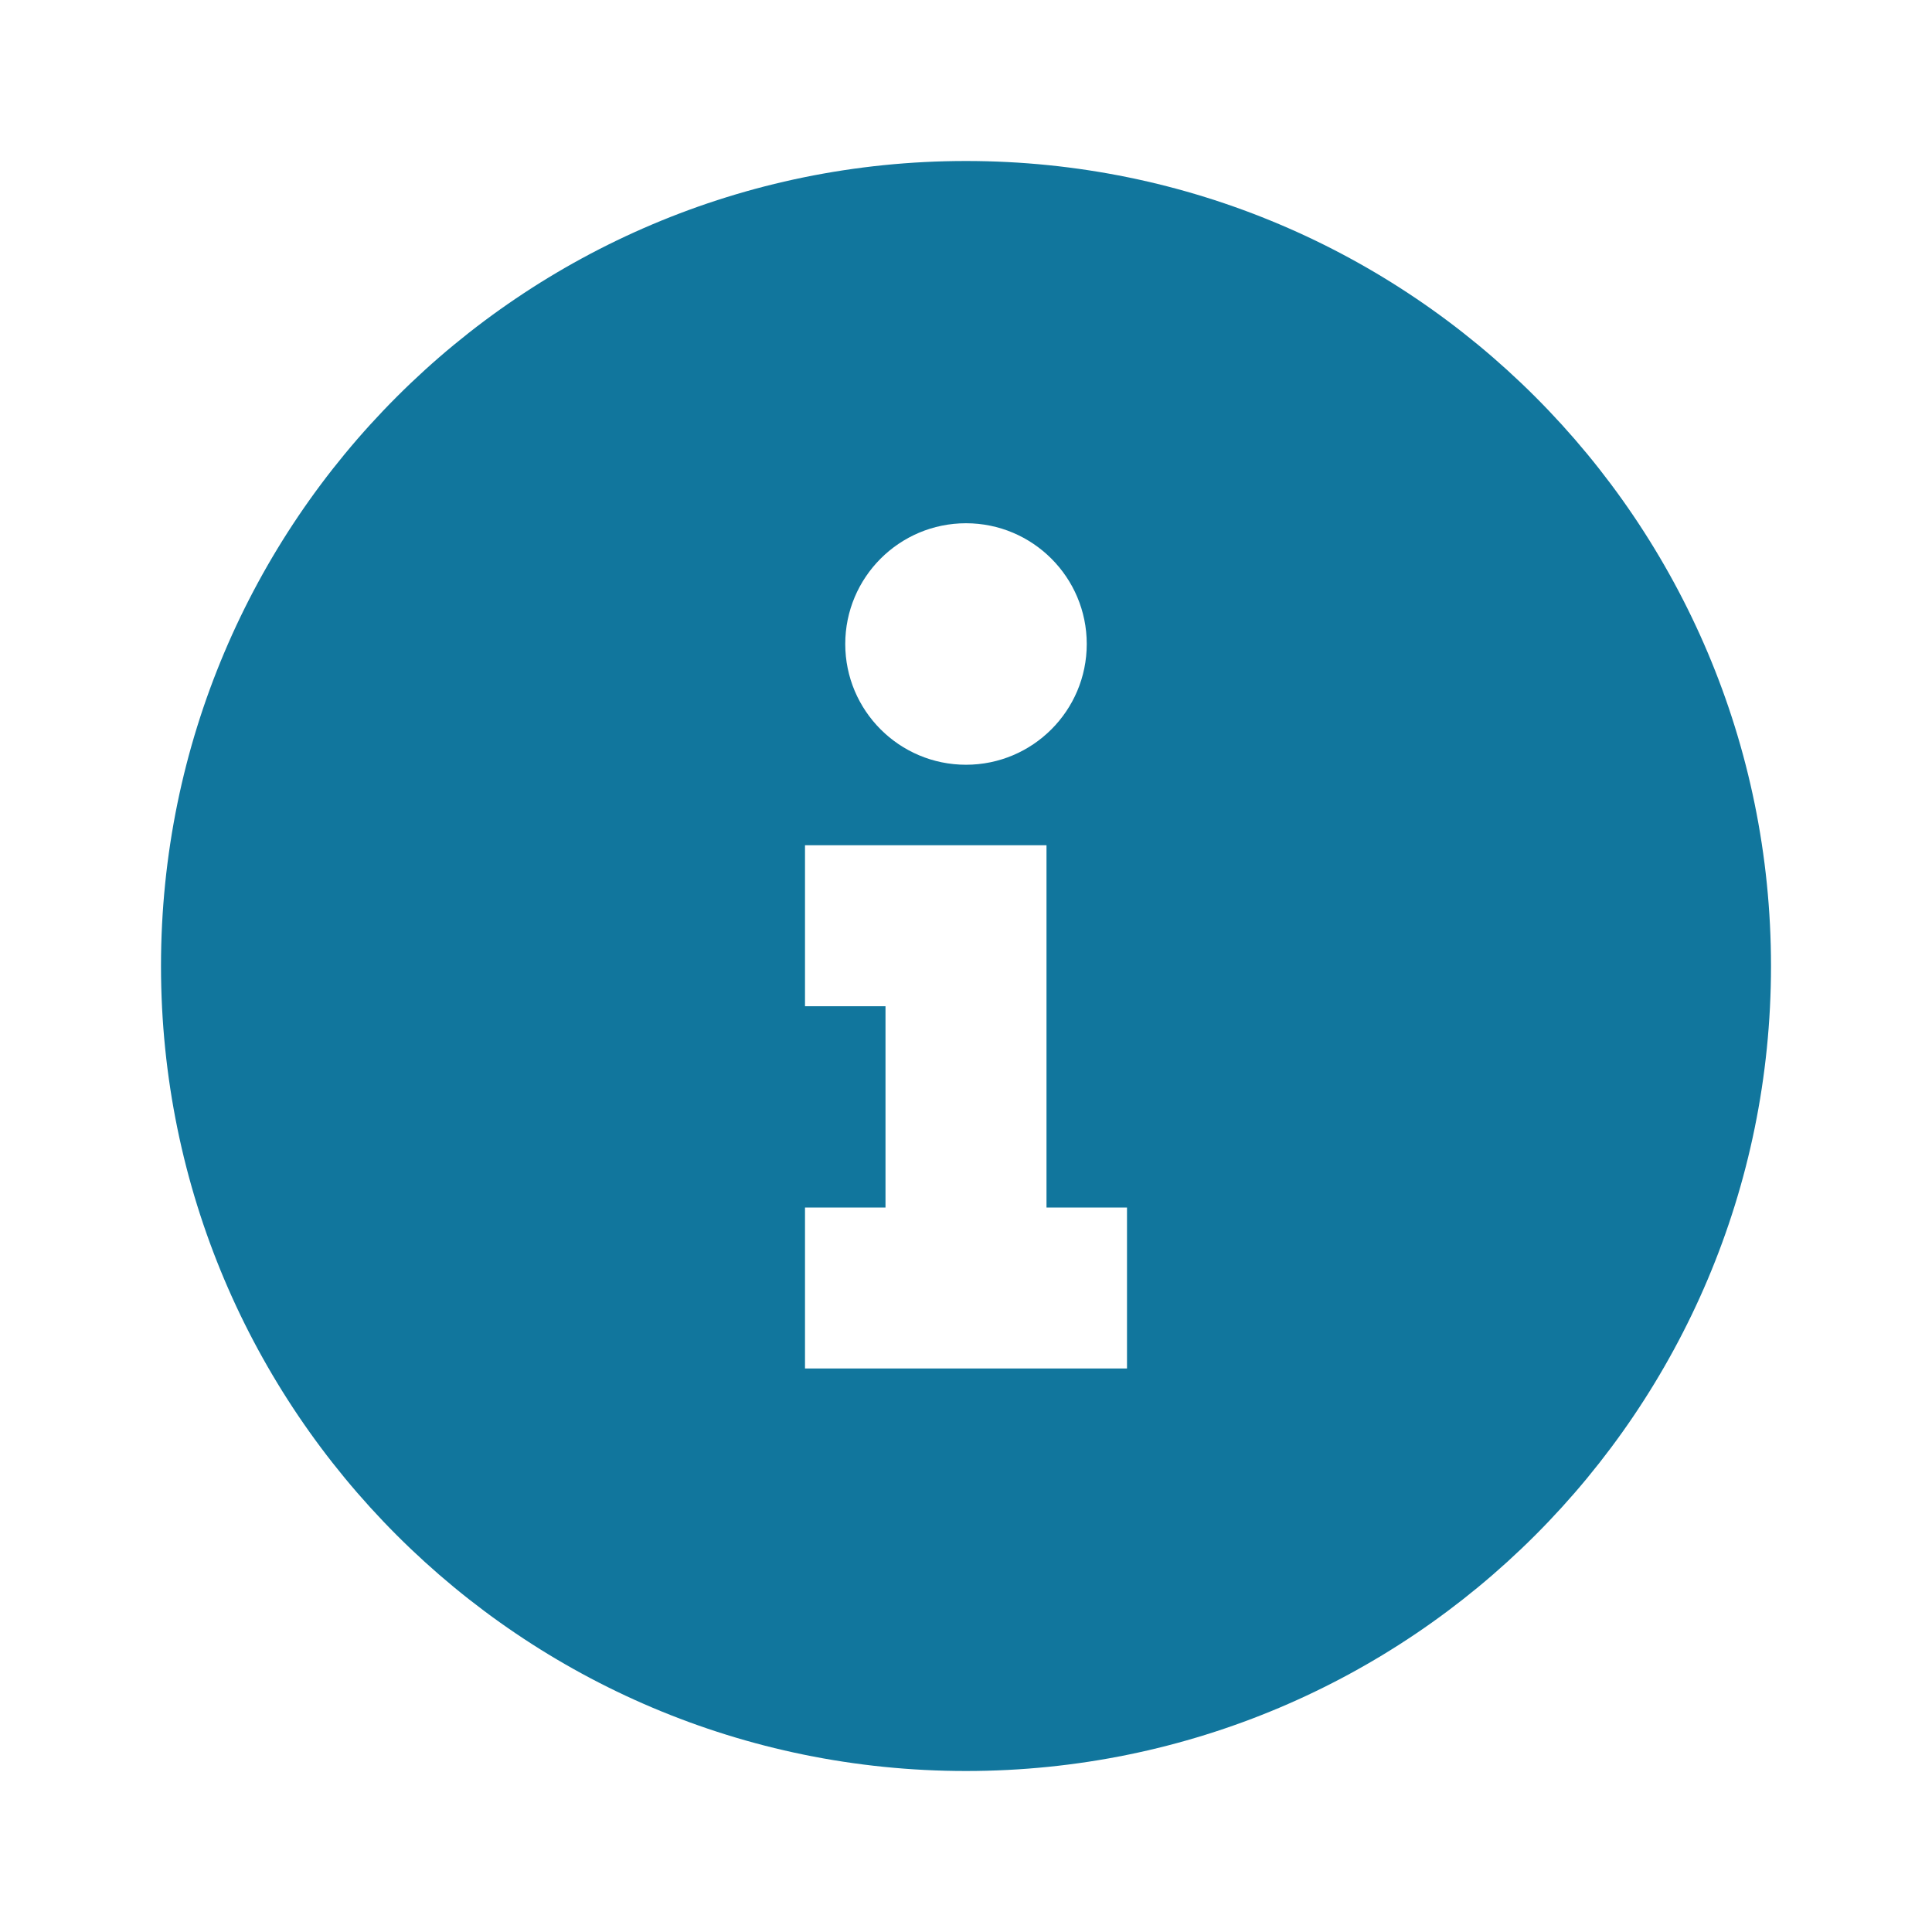
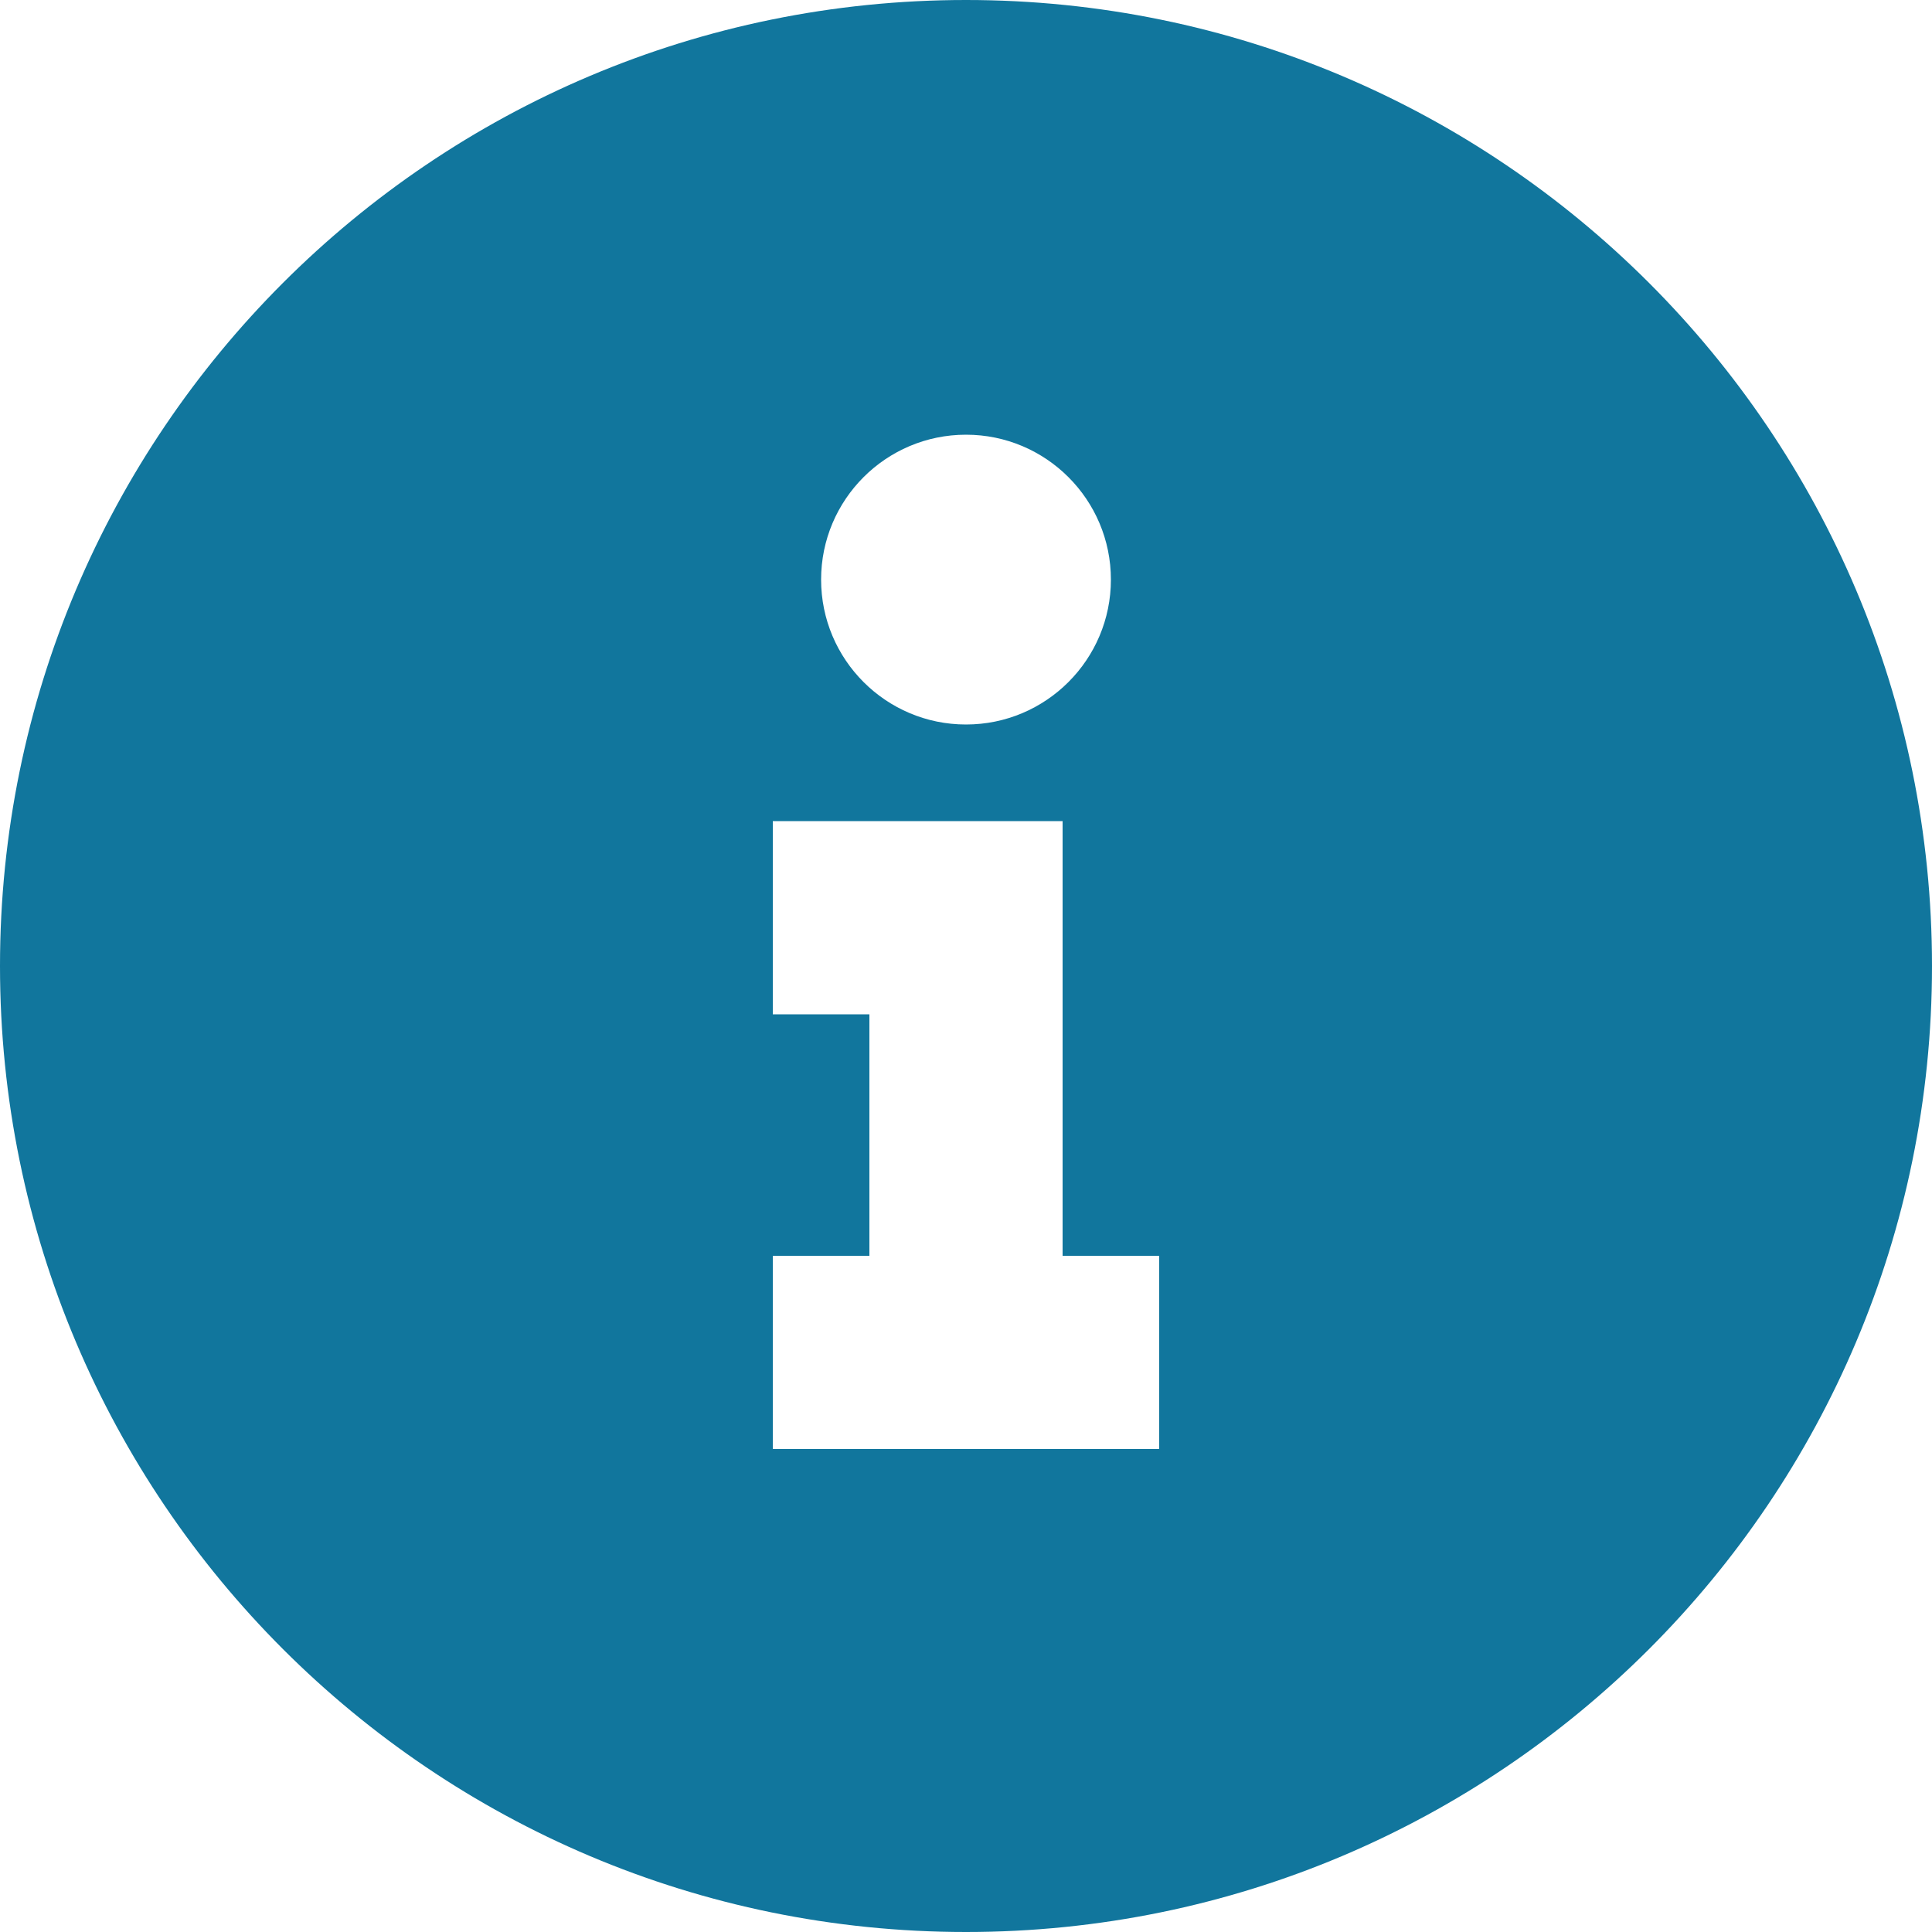
- <svg xmlns="http://www.w3.org/2000/svg" width="38px" height="38px" viewBox="0 0 24 24" fill="#11769D">
+ <svg xmlns="http://www.w3.org/2000/svg" width="38px" height="38px" viewBox="2 2 20 20" fill="#11769D">
  <path d="M12 22C6.477 22 2 17.523 2 12C2 6.477 6.477 2 12 2C17.523 2 22 6.477 22 12C22 17.523 17.523 22 12 22ZM12 9.5C12.828 9.5 13.5 8.828 13.5 8C13.5 7.172 12.828 6.5 12 6.5C11.172 6.5 10.5 7.172 10.5 8C10.5 8.828 11.172 9.5 12 9.5ZM14 15H13V10.5H10V12.5H11V15H10V17H14V15Z" />
</svg>
